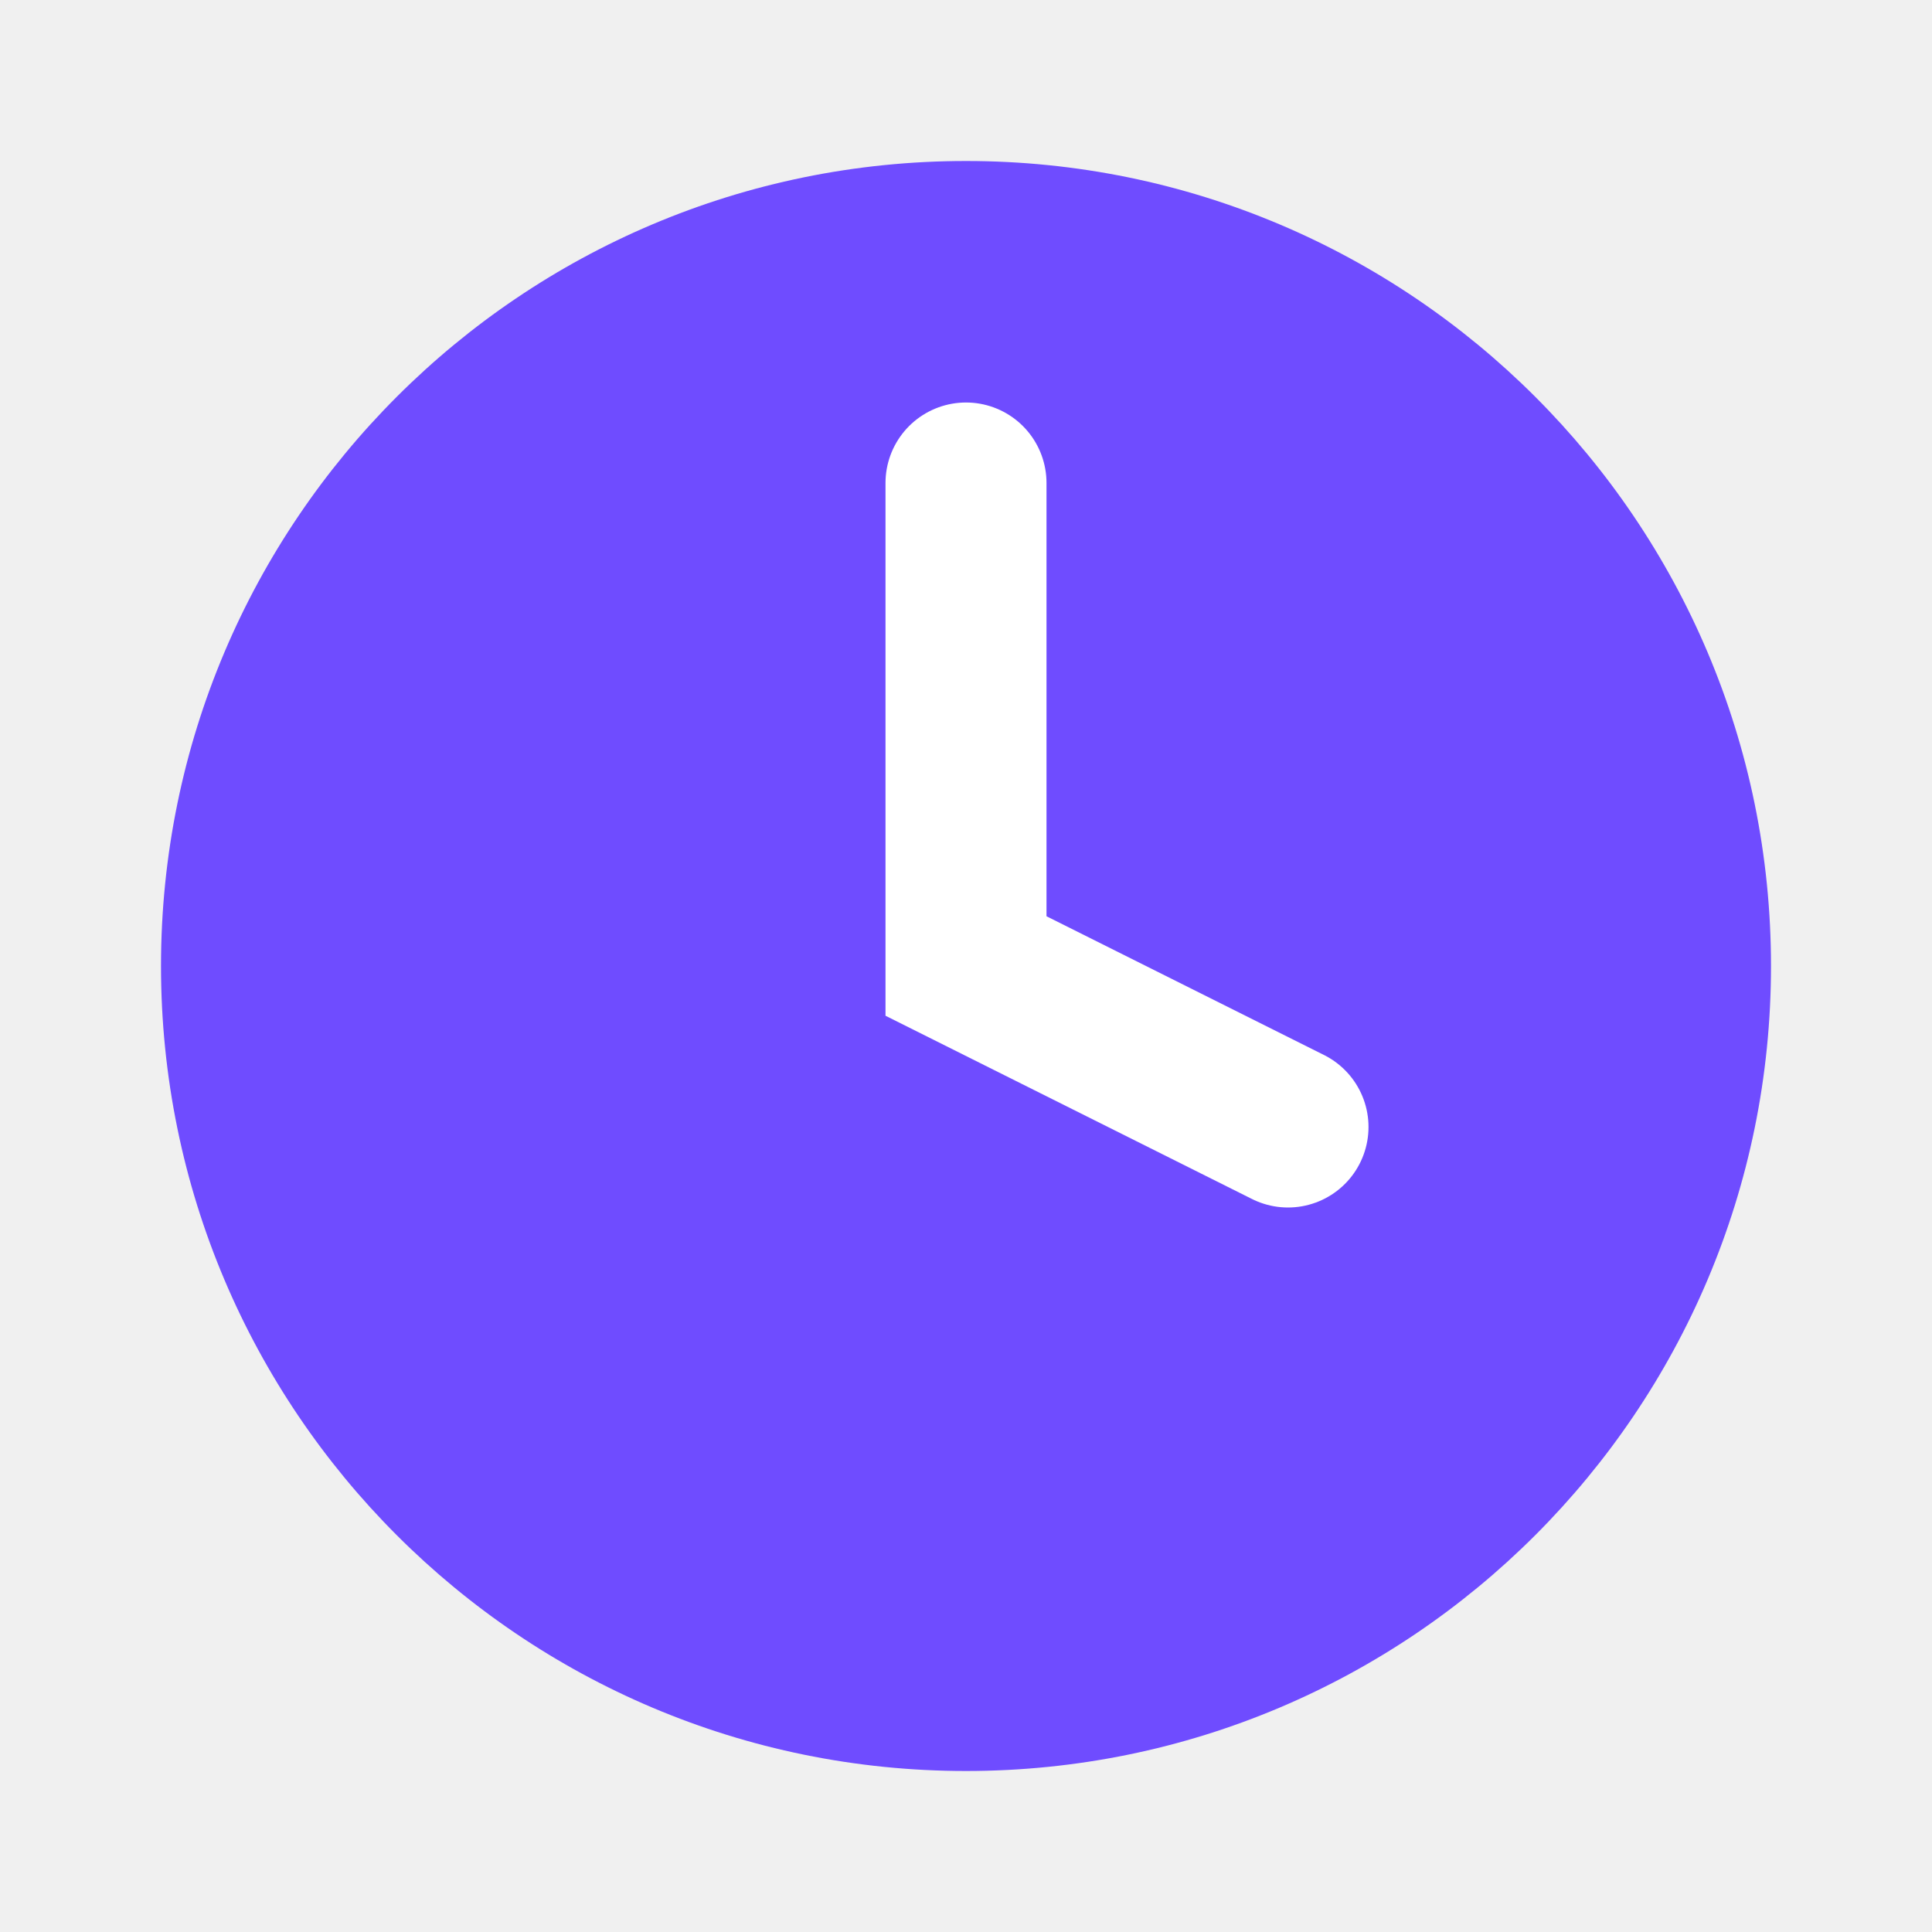
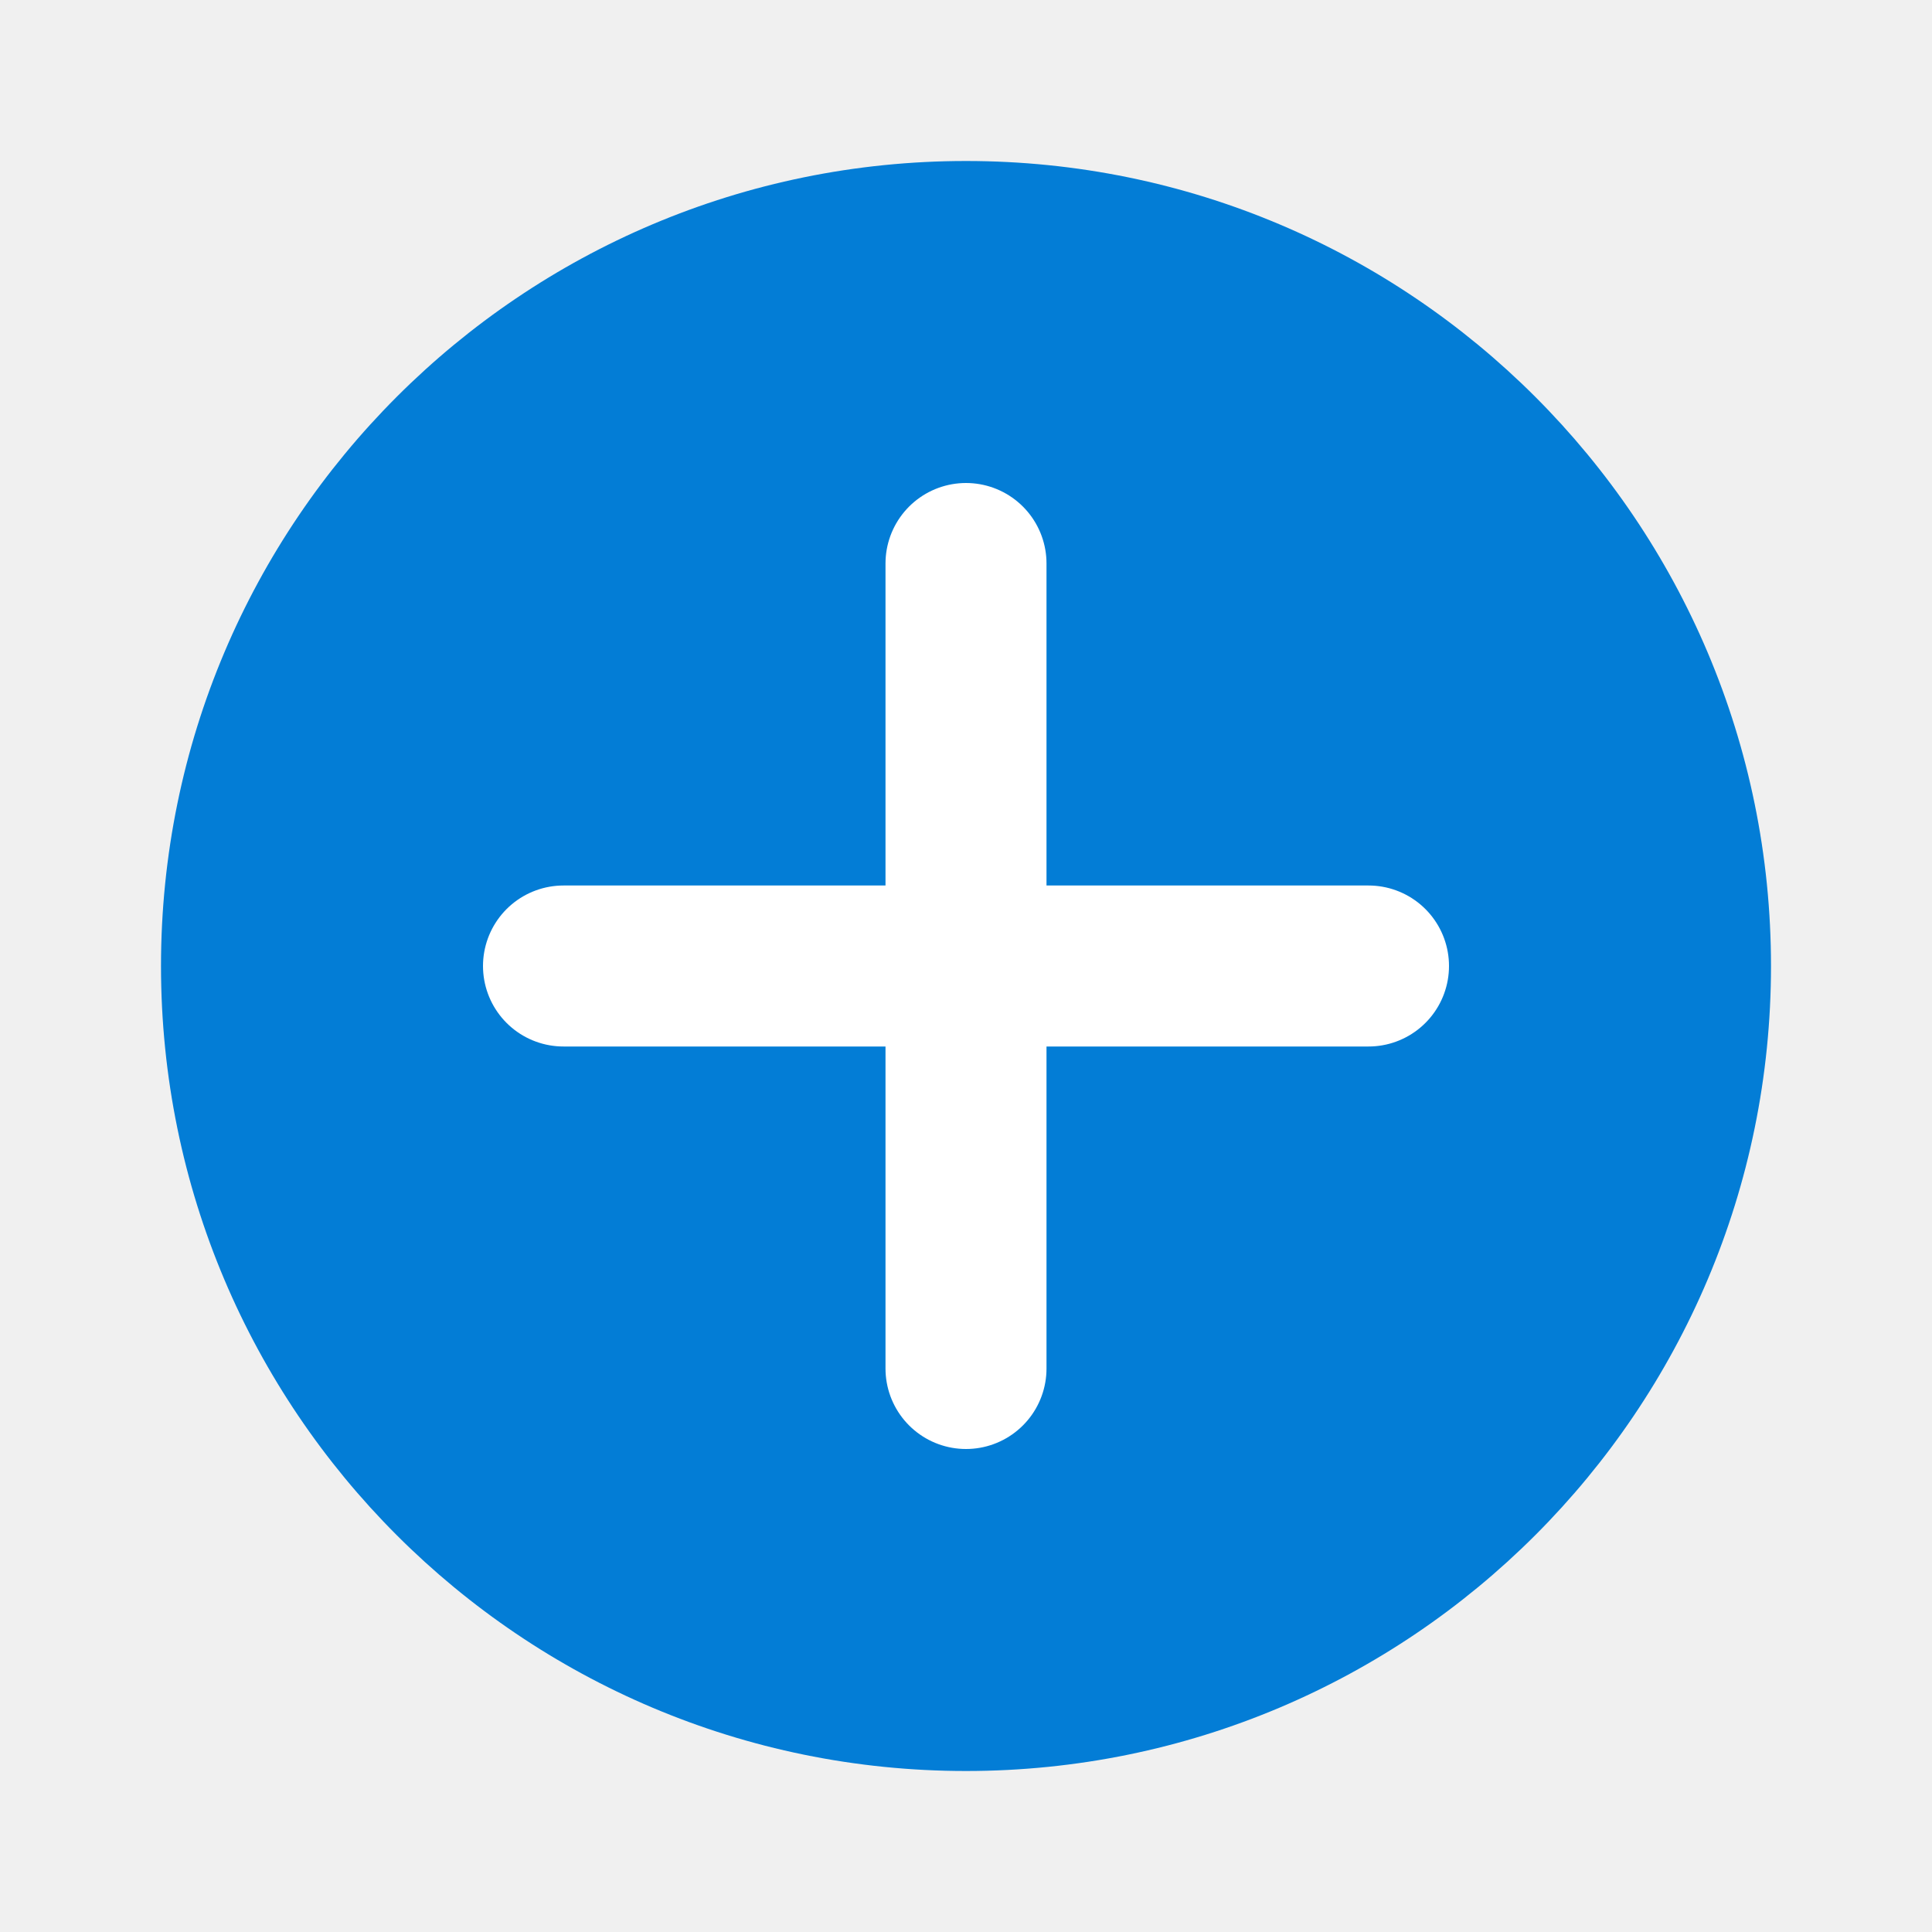
<svg xmlns="http://www.w3.org/2000/svg" width="24" height="24" viewBox="0 0 24 24" fill="none">
-   <circle cx="12" cy="12" r="10" fill="#6F4CFF" />
-   <path d="M12 6V12L16 14" stroke="white" stroke-width="2" stroke-linecap="round" />
+   <circle cx="12" cy="12" r="10" fill="#037DD6" />
+   <path d="M12 7v10M7 12h10" stroke="white" stroke-width="2" stroke-linecap="round" />
</svg>
